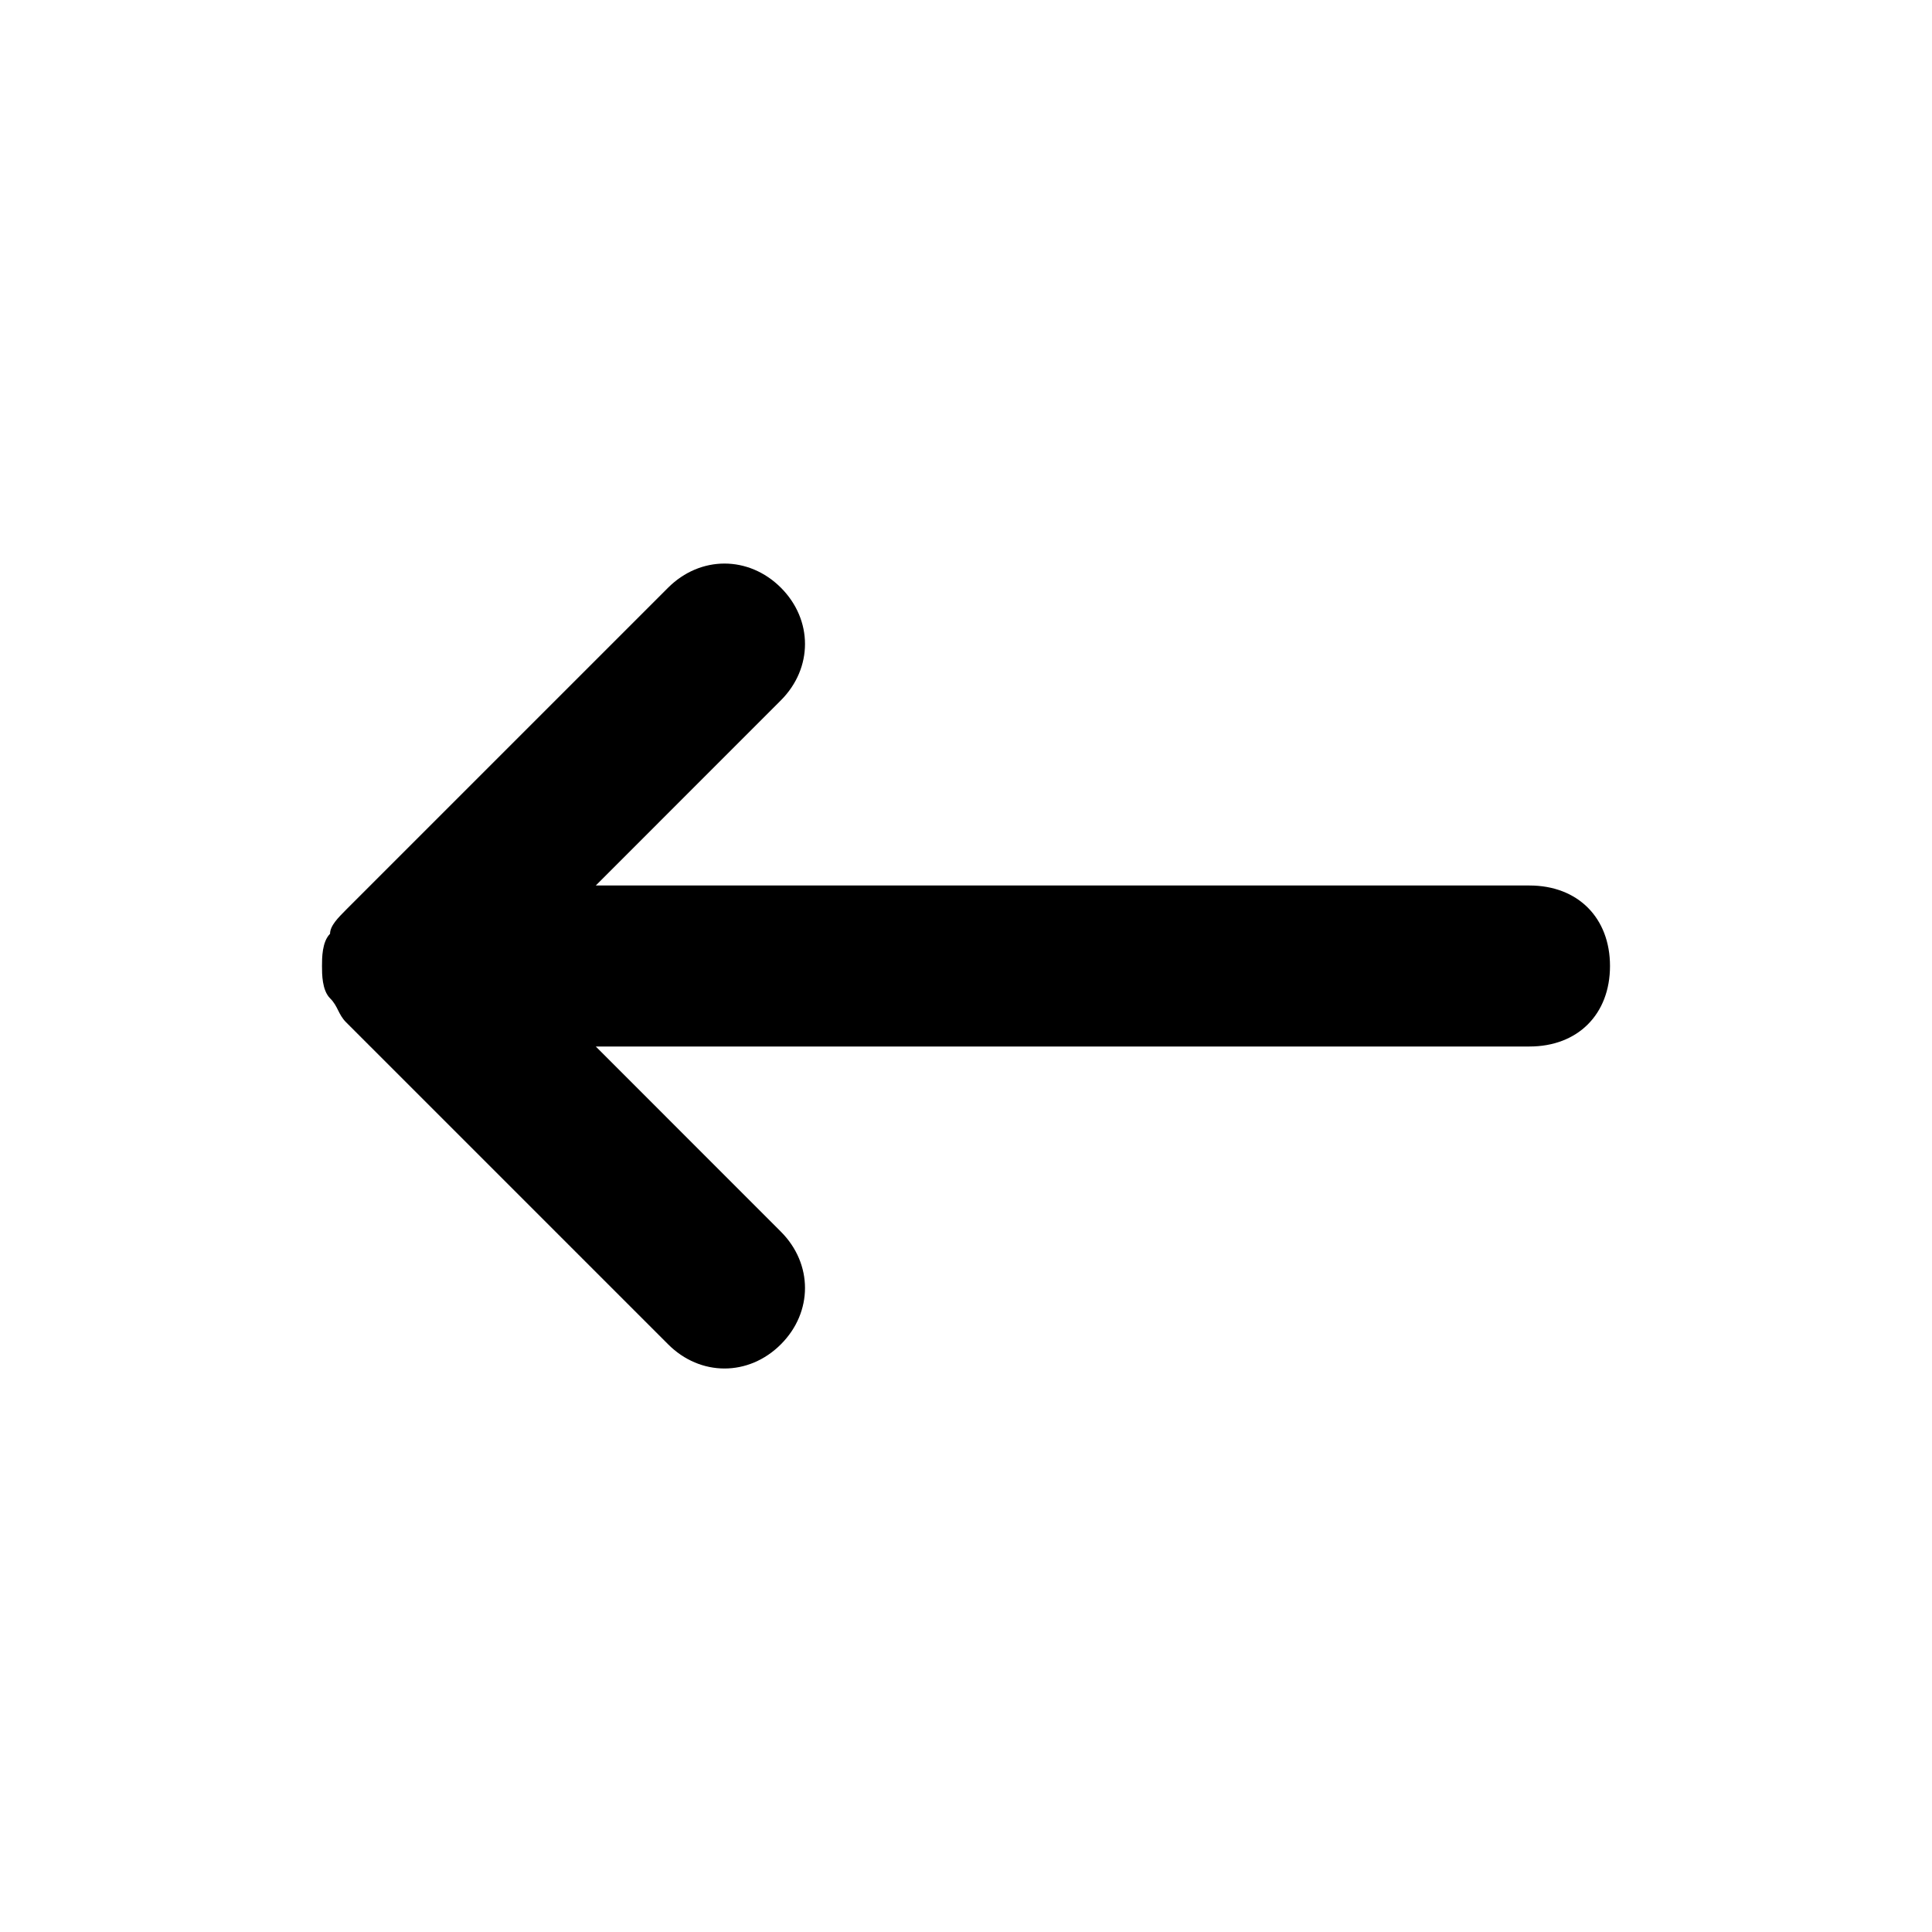
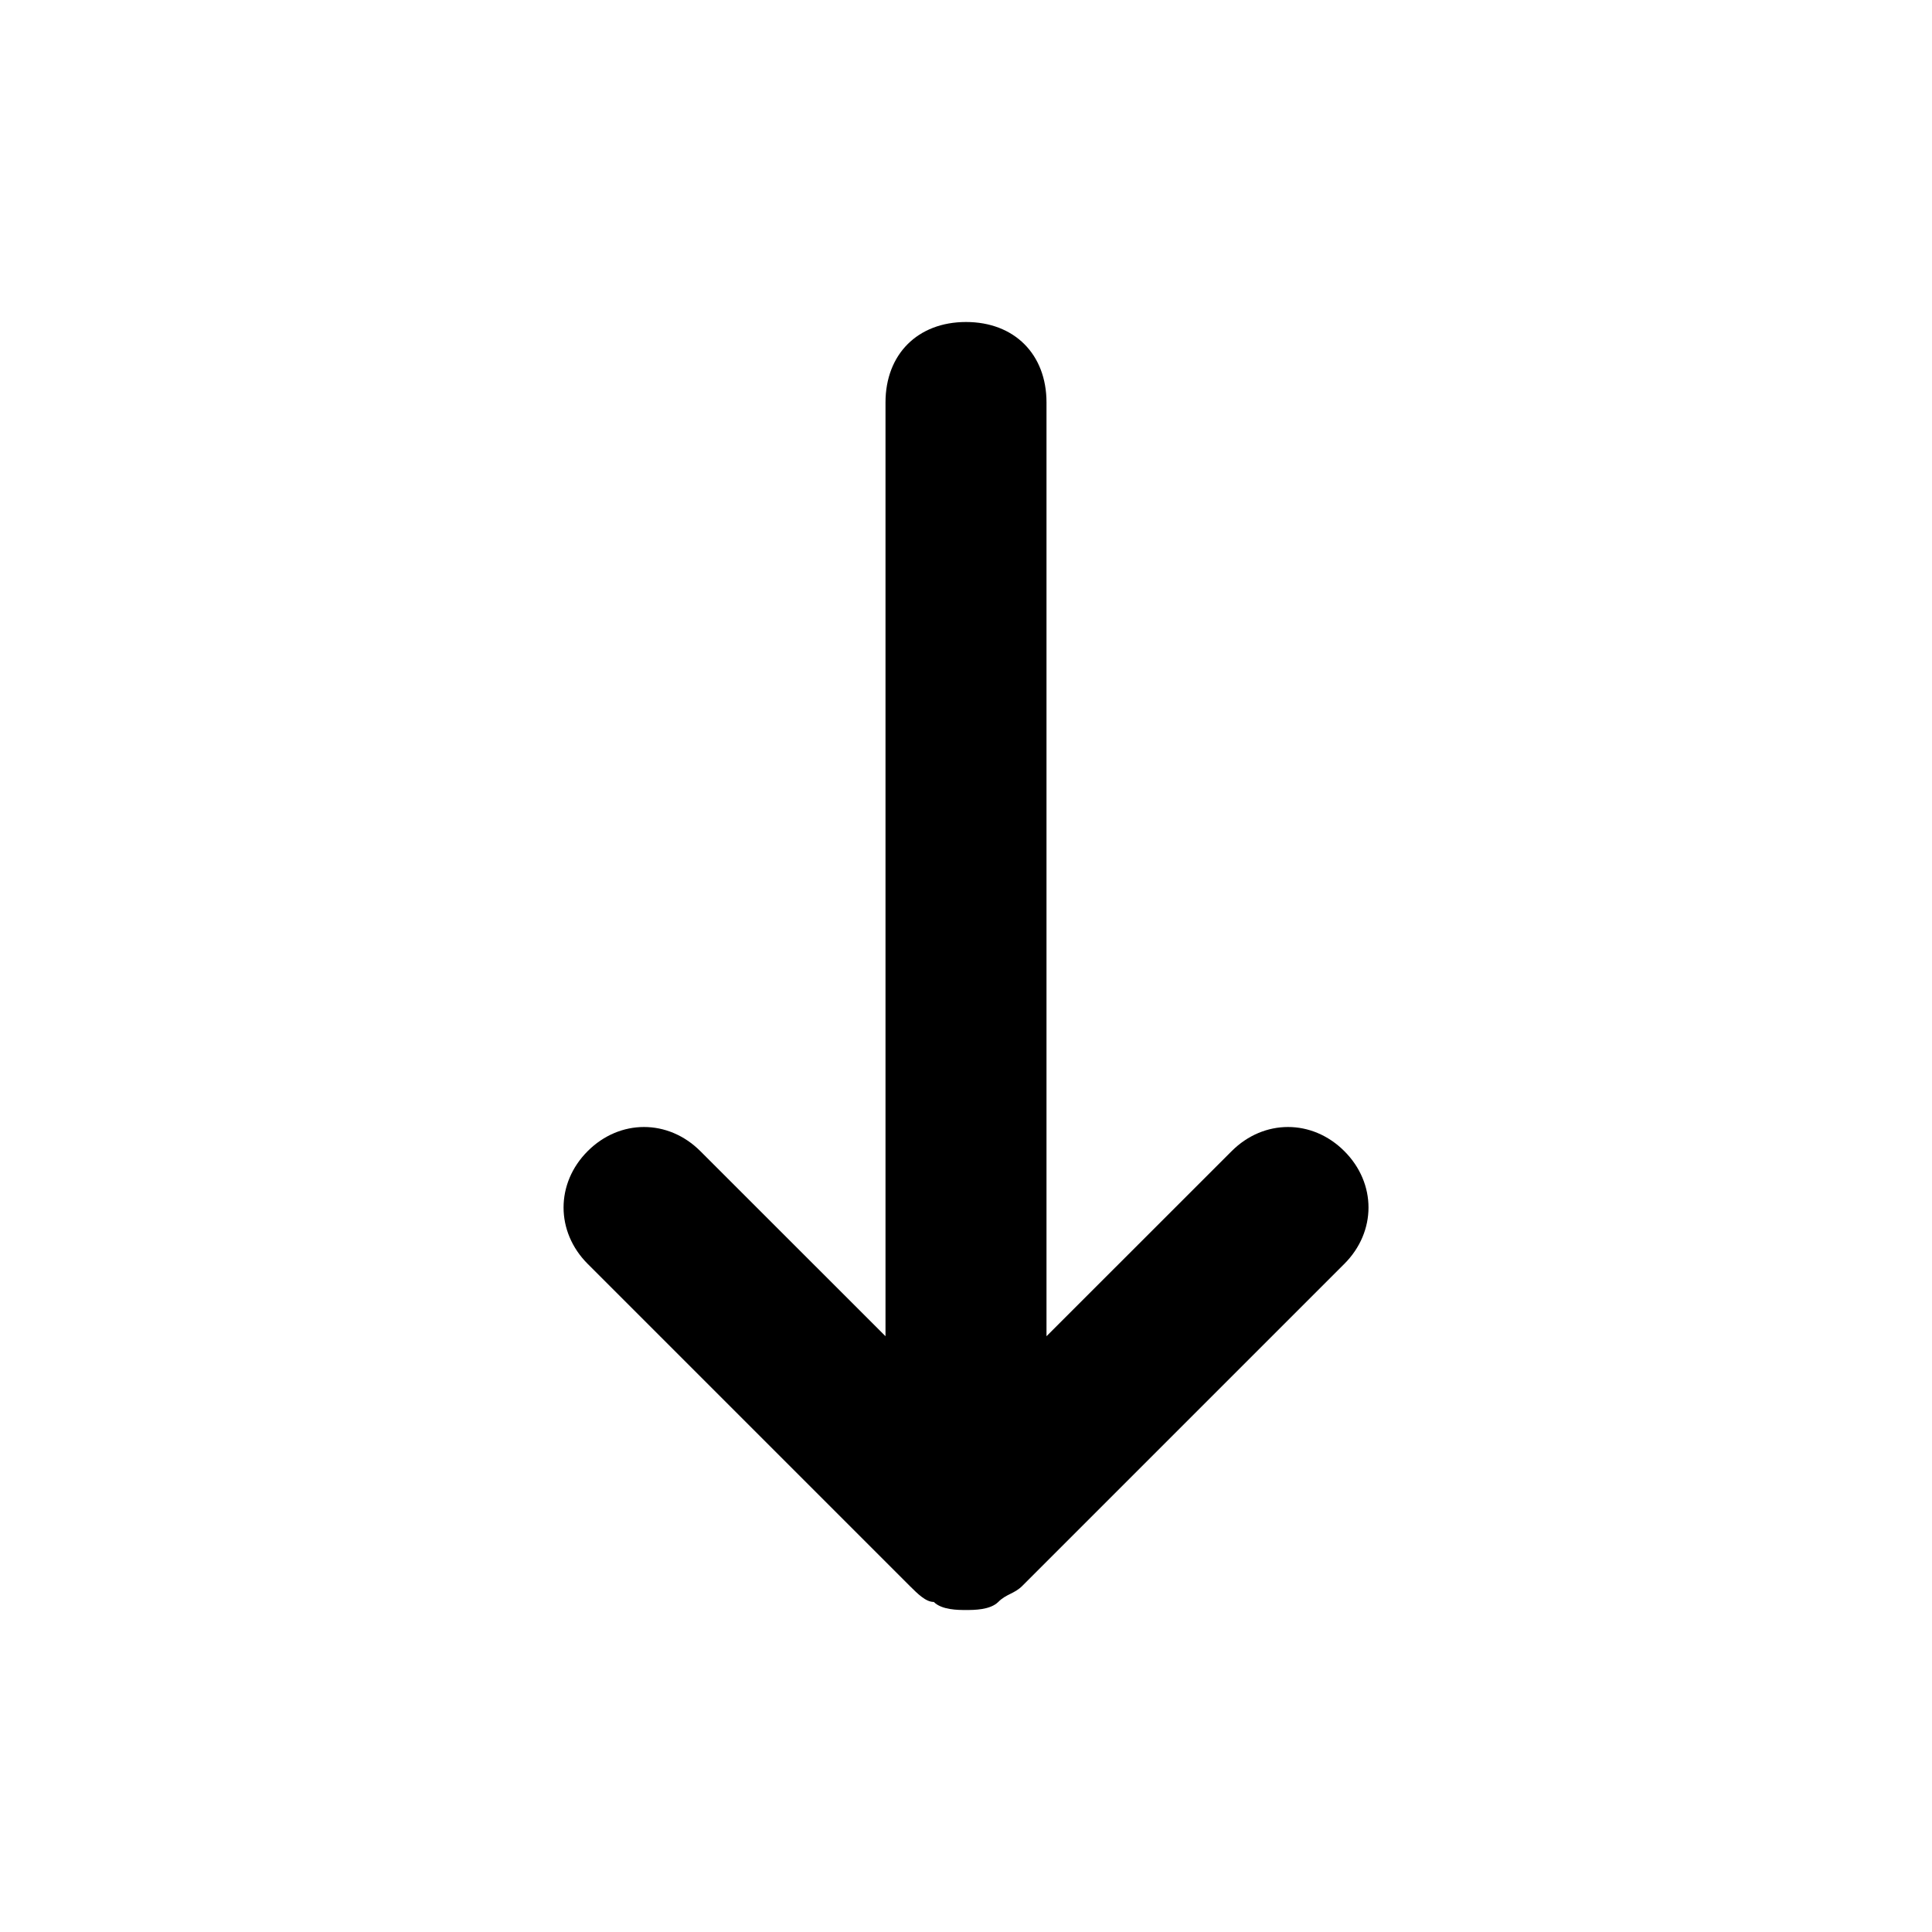
- <svg xmlns="http://www.w3.org/2000/svg" xmlns:xlink="http://www.w3.org/1999/xlink" viewBox="0 0 24 24">
-   <defs>
-     <path id="arrow-left-a" d="M11.3,19.7 C11.401,19.8 11.5,19.9 11.6,19.9 C11.7,20 11.901,20 12,20 C12.1,20 12.3,20 12.401,19.9 C12.5,19.8 12.6,19.8 12.7,19.7 L16.7,15.7 C17.1,15.3 17.1,14.7 16.7,14.3 C16.3,13.9 15.7,13.9 15.3,14.3 L13,16.599 L13,5 C13,4.4 12.6,4 12,4 C11.401,4 11,4.4 11,5 L11,16.599 L8.7,14.3 C8.3,13.9 7.7,13.9 7.3,14.3 C6.901,14.7 6.901,15.3 7.3,15.7 L11.3,19.7 Z" />
-   </defs>
-   <use fill-rule="evenodd" transform="rotate(90 12 12)" xlink:href="#arrow-left-a" />
+ <svg xmlns="http://www.w3.org/2000/svg" viewBox="0 0 24 24">
+   <path id="arrow-left-a" d="M11.3,19.7 C11.401,19.8 11.5,19.9 11.6,19.9 C11.7,20 11.901,20 12,20 C12.1,20 12.3,20 12.401,19.9 C12.5,19.8 12.6,19.8 12.7,19.7 L16.7,15.7 C17.1,15.3 17.1,14.7 16.7,14.3 C16.3,13.9 15.7,13.9 15.3,14.3 L13,16.599 L13,5 C13,4.4 12.6,4 12,4 C11.401,4 11,4.4 11,5 L11,16.599 L8.7,14.3 C8.3,13.9 7.7,13.9 7.3,14.3 C6.901,14.7 6.901,15.3 7.3,15.7 L11.3,19.7 Z" />
</svg>
